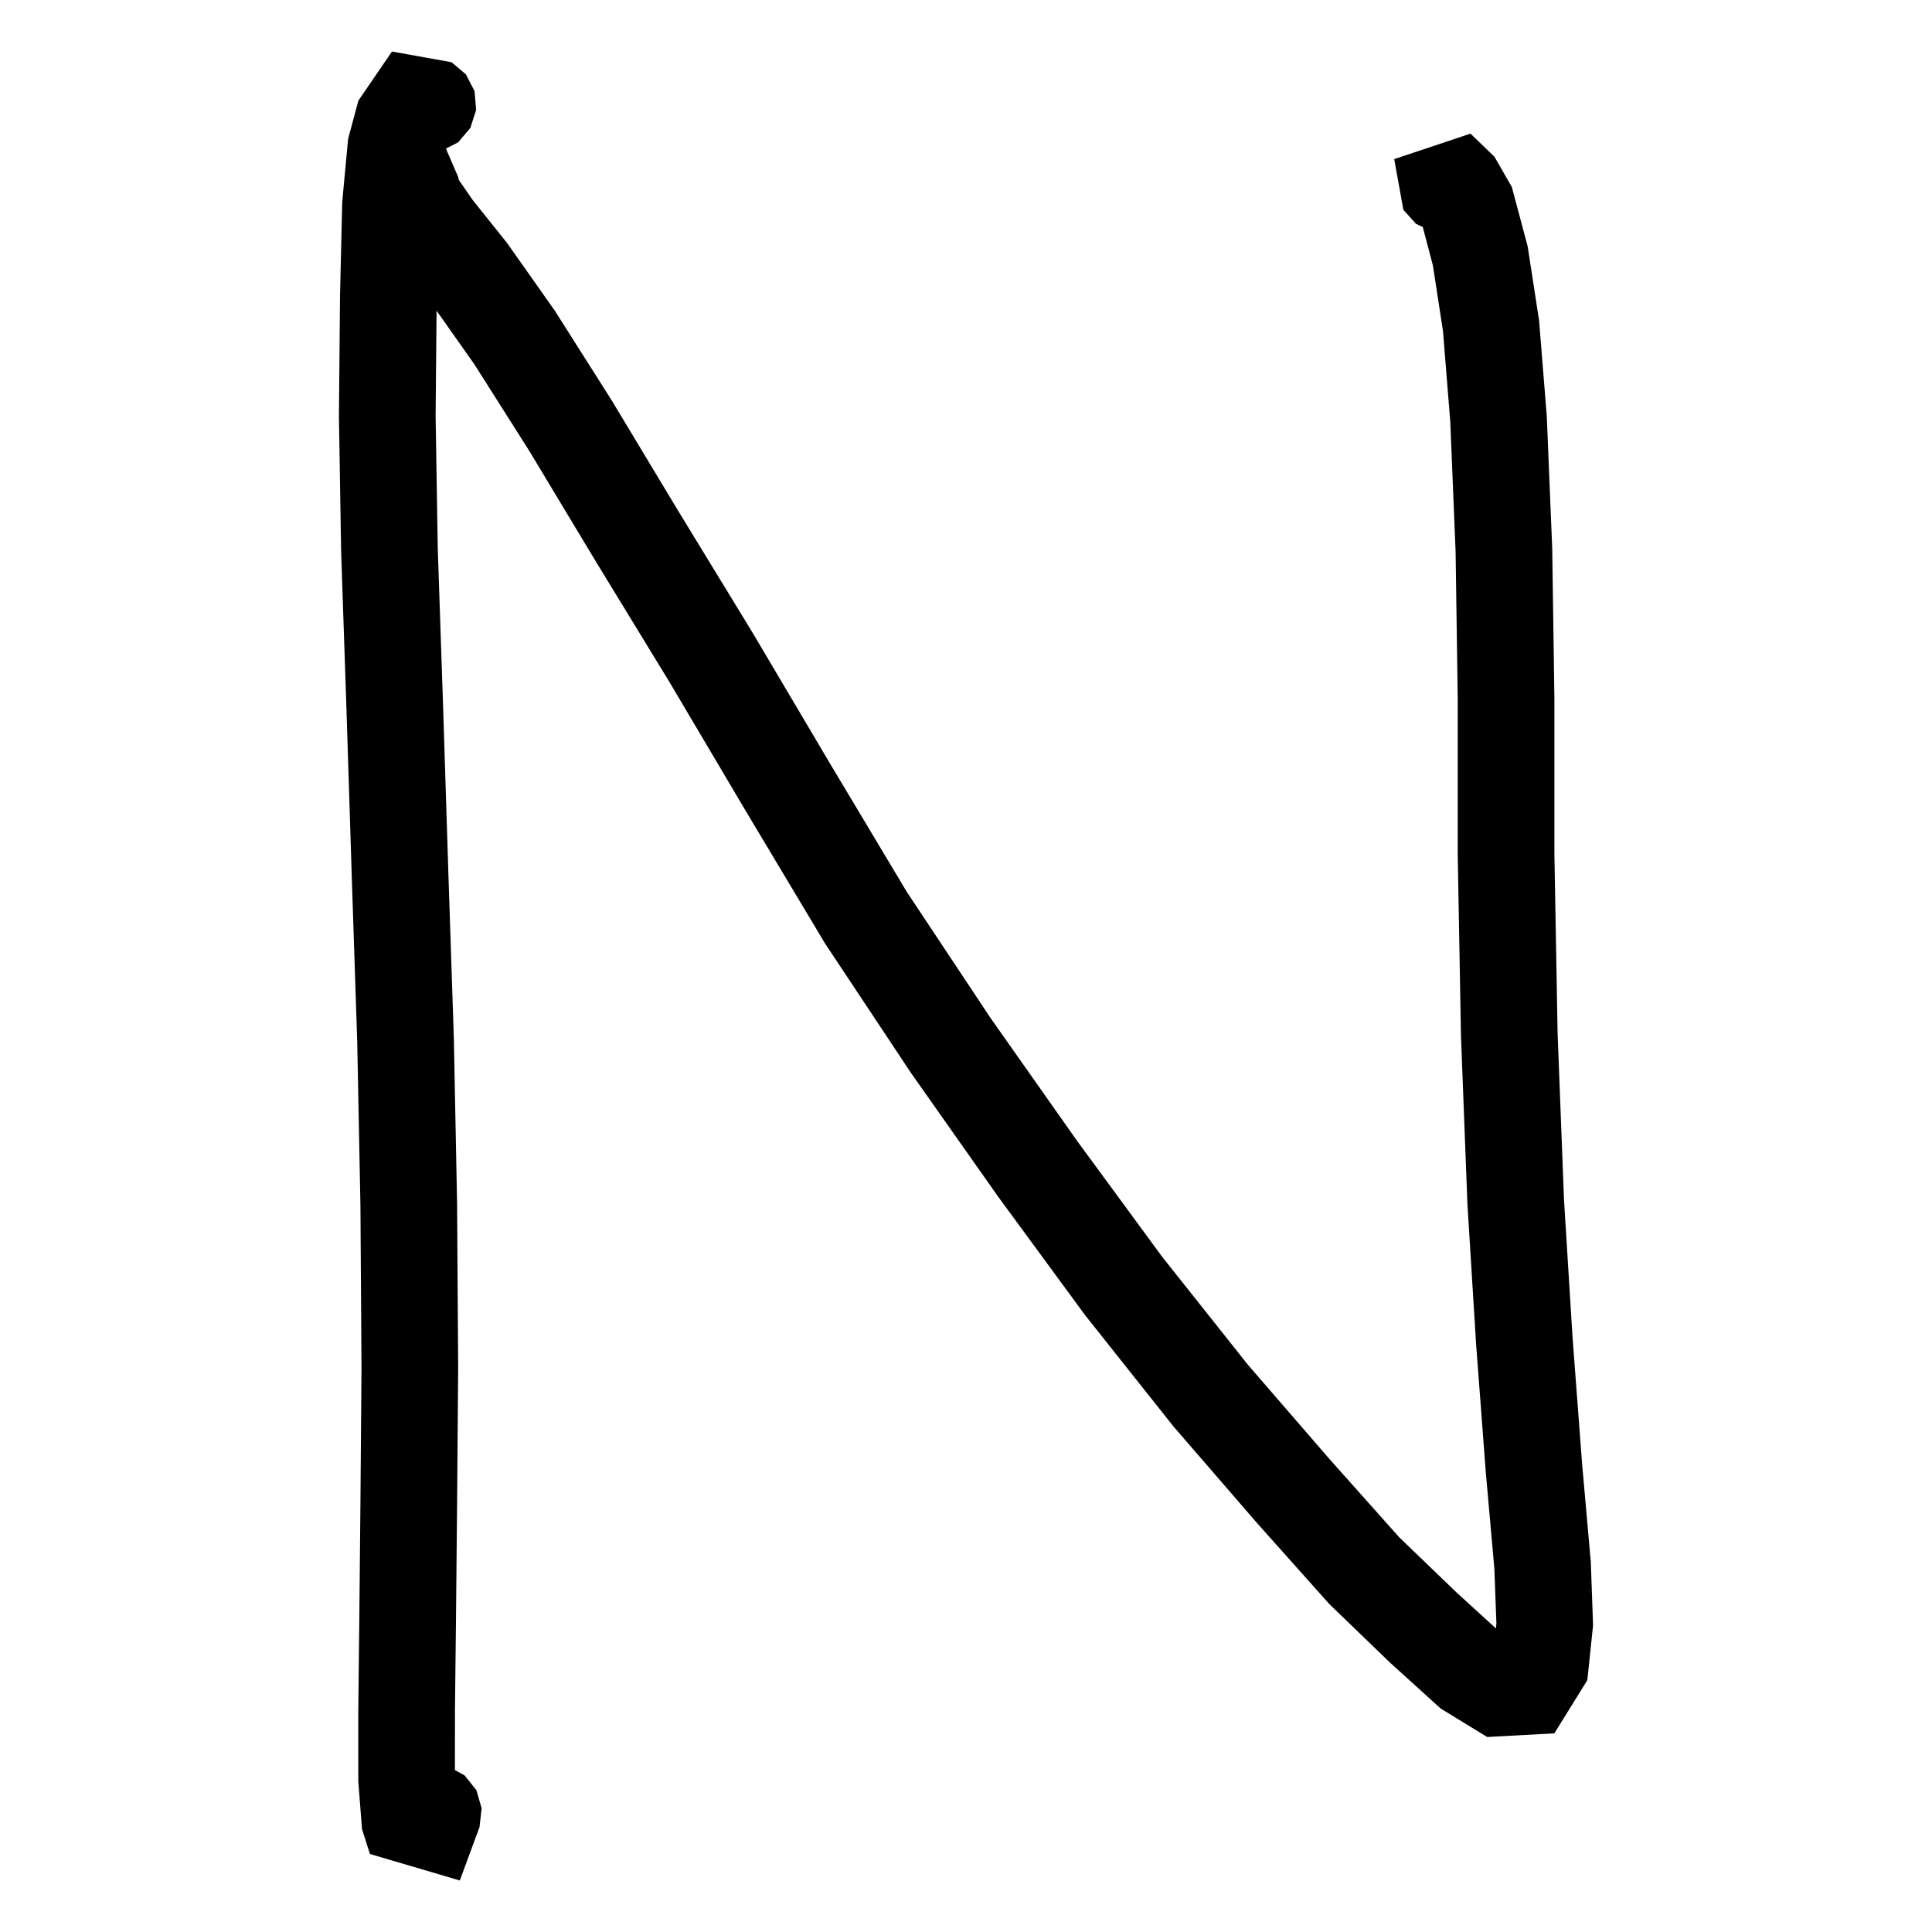
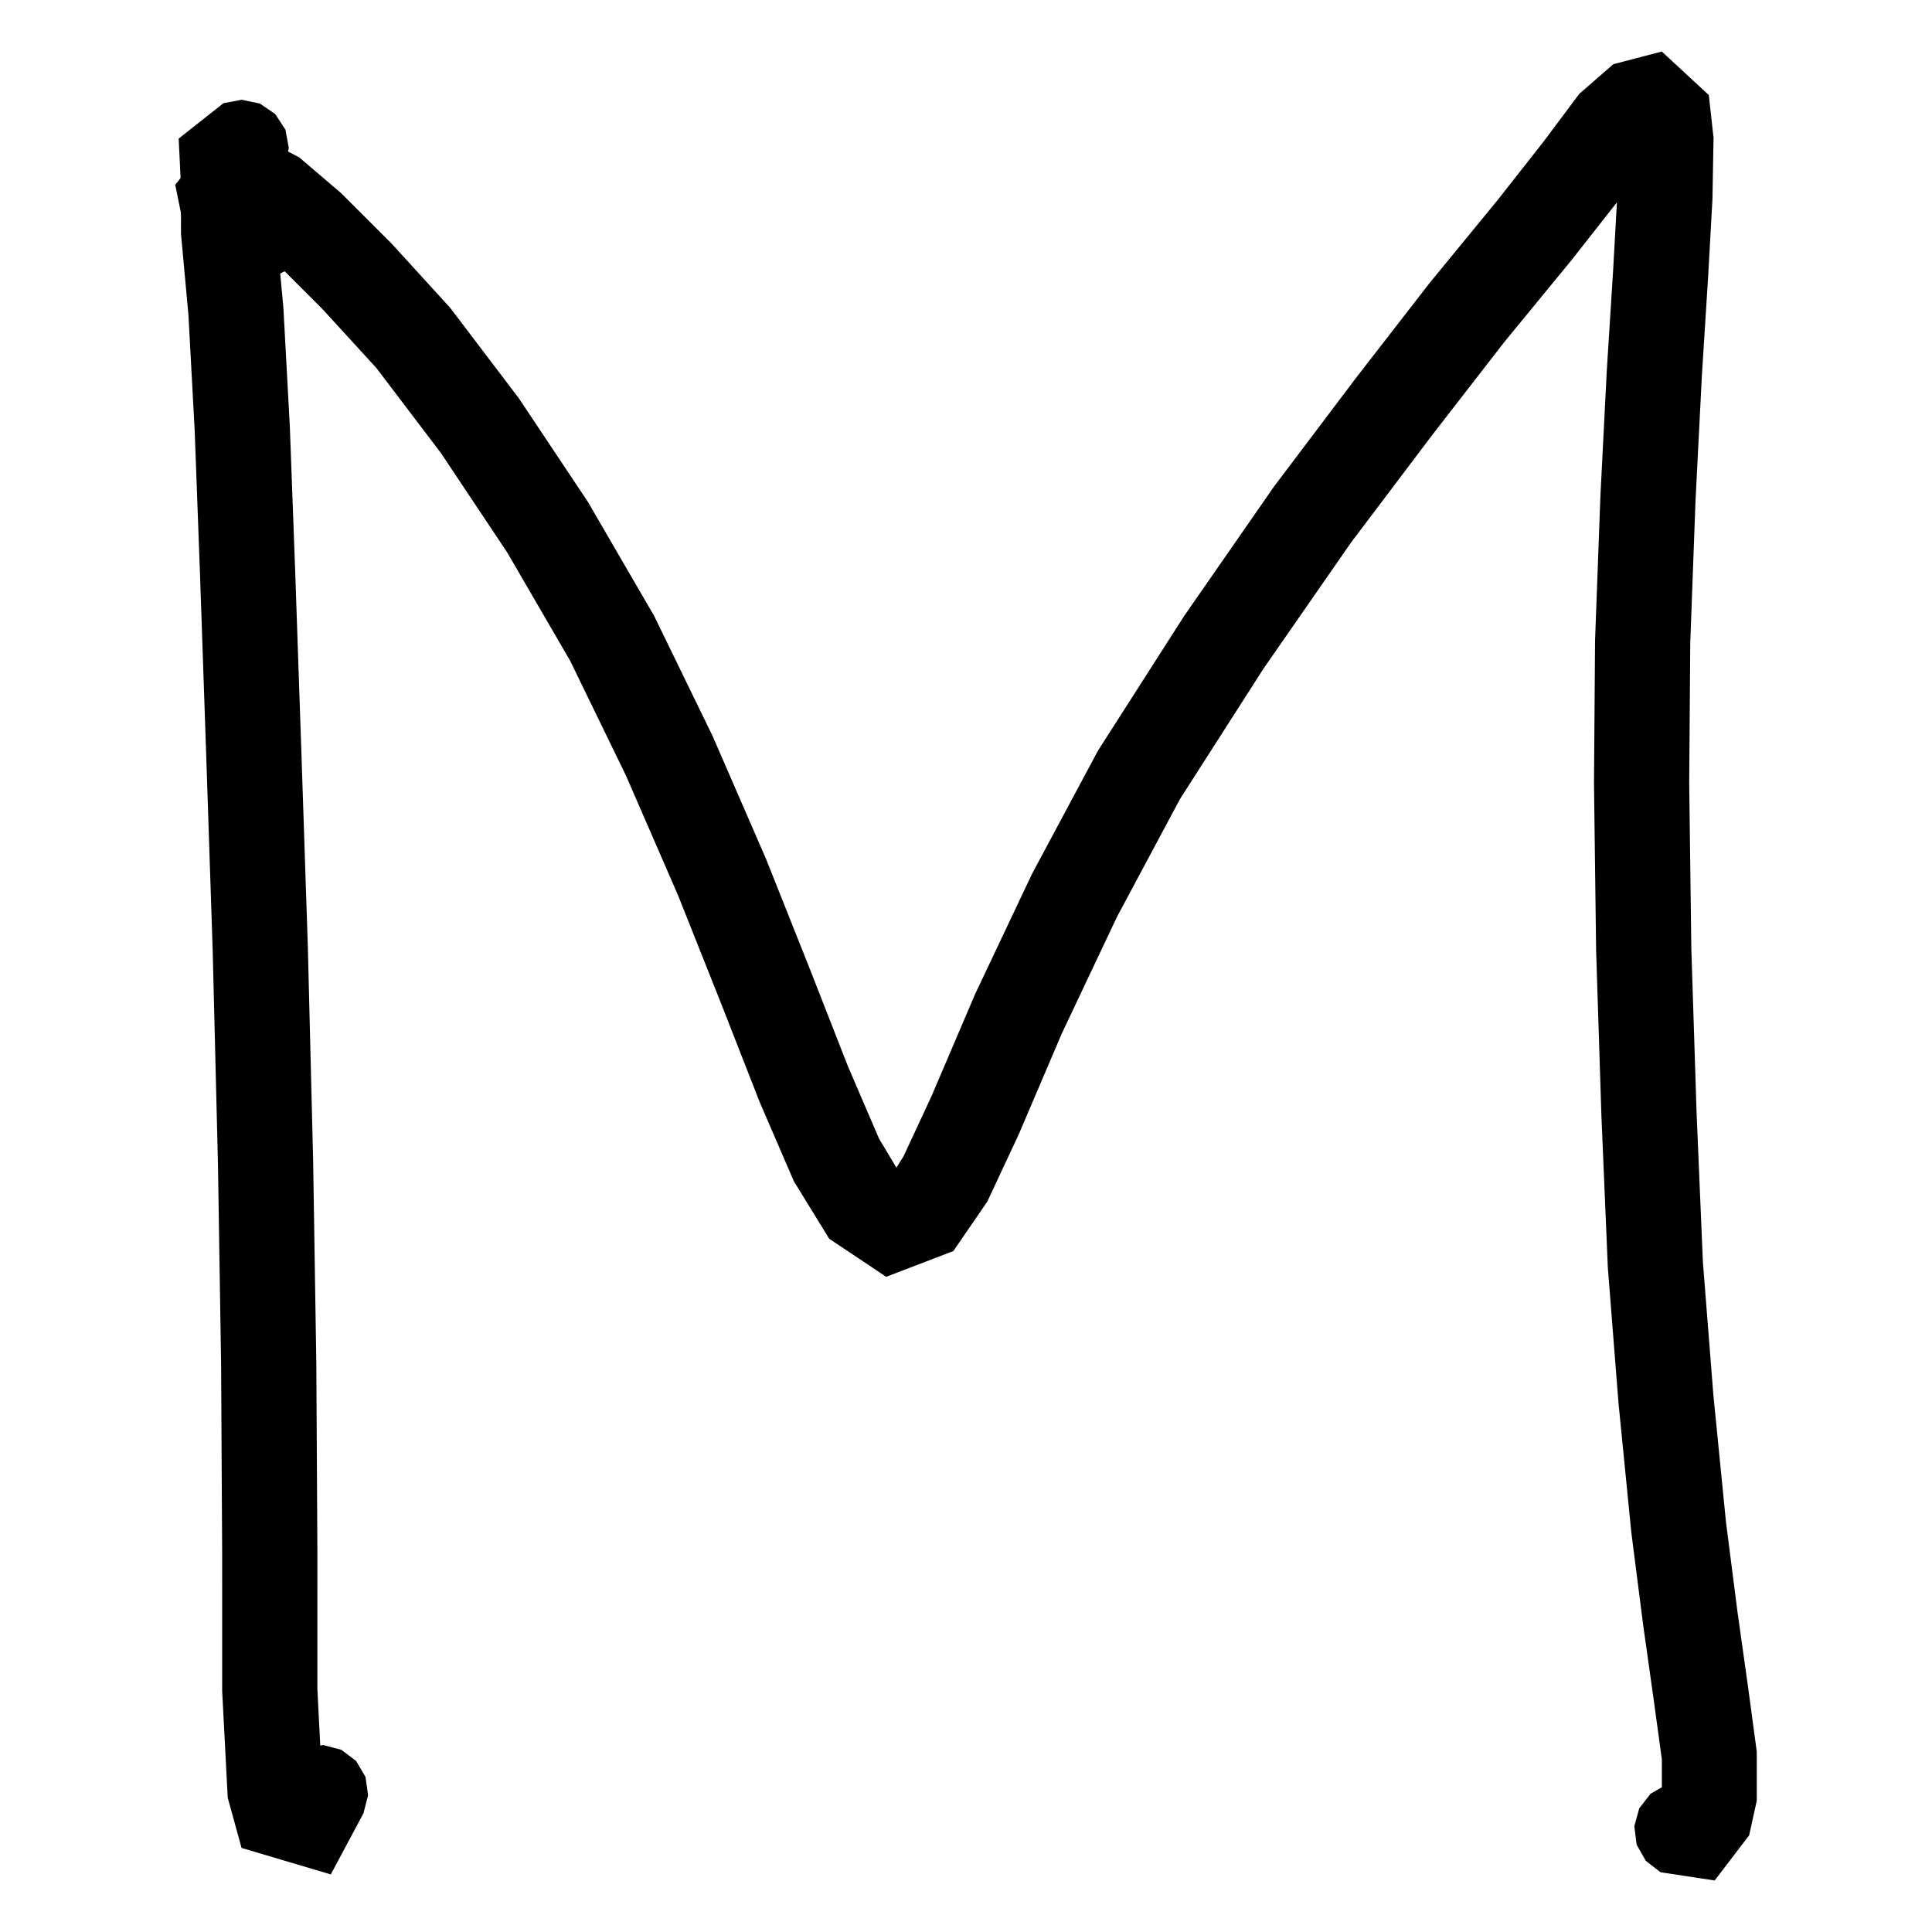
<svg xmlns="http://www.w3.org/2000/svg" viewBox="0 0 300 300" width="300" height="300">
-   <path d="M 70.119 9.662 L 60.866 8 L 55.65 15.623 L 54.055 21.566 L 53.14 31.36 L 52.798 45.964 L 52.63 64.625 L 52.966 85.468 L 53.802 110.205 L 54.636 136.556 L 55.468 161.697 L 55.967 187.117 L 56.133 212.371 L 55.967 233.489 L 55.8 250.822 L 55.633 265.695 L 55.636 276.638 L 56.217 284.044 L 57.441 287.885 L 71.398 292 L 74.461 283.699 L 74.787 280.788 L 73.975 277.975 L 72.148 275.686 L 69.584 274.271 L 66.674 273.944 L 63.86 274.756 L 61.571 276.583 L 60.156 279.147 L 59.326 283.077 L 71.504 282.633 L 71.06 281.804 L 70.641 276.201 L 70.644 265.794 L 70.81 250.978 L 70.977 233.619 L 71.144 212.371 L 70.977 186.92 L 70.475 161.302 L 69.639 136.071 L 68.805 109.715 L 67.973 85.082 L 67.642 64.561 L 67.808 46.193 L 68.133 32.109 L 68.886 23.889 L 69.96 20.158 L 67.078 21.666 L 62.829 22.784 L 65.617 23.679 L 68.536 23.44 L 71.141 22.101 L 73.035 19.868 L 73.931 17.08 L 73.691 14.161 L 72.353 11.556 Z" fill="black" fill-rule="nonzero" />
-   <path d="M 71.15 27.488 L 68.492 21.337 L 54.441 27.249 L 55.518 30.421 L 57.652 34.632 L 61.408 40.088 L 66.713 46.717 L 73.66 56.57 L 82.195 70.031 L 92.508 87.166 L 104.001 105.987 L 115.827 125.974 L 128.104 146.489 L 141.433 166.57 L 155.045 185.895 L 168.516 204.248 L 182.21 221.492 L 195.194 236.502 L 206.41 249.072 L 215.879 258.205 L 223.706 265.297 L 230.929 269.72 L 241.36 269.154 L 246.48 260.893 L 247.37 252.391 L 247.02 242.544 L 245.679 227.441 L 244.185 207.688 L 242.859 186.317 L 241.864 160.457 L 241.366 132.572 L 241.366 108.406 L 241.03 85.24 L 240.187 64.663 L 238.985 49.748 L 237.215 38.256 L 234.756 29.037 L 232.062 24.345 L 228.337 20.749 L 216.492 24.707 L 217.918 32.594 L 219.885 34.763 L 222.533 36.014 L 225.458 36.156 L 228.215 35.168 L 230.384 33.201 L 231.635 30.553 L 231.778 27.628 L 230.79 24.871 L 230.548 29.978 L 221.371 34.047 L 219.648 32.786 L 220.624 34.099 L 222.5 41.225 L 224.067 51.416 L 225.2 65.523 L 226.024 85.644 L 226.355 108.512 L 226.356 132.716 L 226.859 160.874 L 227.865 187.053 L 229.208 208.714 L 230.717 228.658 L 232.044 243.577 L 232.361 252.078 L 231.917 257.252 L 233.033 256.664 L 236.459 255.764 L 233.008 253.515 L 226.157 247.264 L 217.278 238.717 L 206.478 226.602 L 193.776 211.923 L 180.45 195.142 L 167.234 177.134 L 153.825 158.097 L 140.801 138.481 L 128.727 118.298 L 116.868 98.255 L 105.343 79.381 L 94.975 62.156 L 86.163 48.264 L 78.765 37.768 L 73.396 31.053 L 70.48 26.835 L 68.945 23.708 L 69.355 25.545 L 55.526 28.9 L 57.315 33.313 L 58.957 35.738 L 61.401 37.351 L 64.277 37.906 L 67.146 37.318 L 69.571 35.677 L 71.184 33.232 L 71.738 30.357 Z" fill="black" fill-rule="nonzero" />
+   <path d="M 34.709 16.018 L 27.745 21.518 L 28.105 28.945 L 28.102 36.289 L 29.258 48.861 L 30.233 66.915 L 31.052 89.027 L 32.037 117.765 L 33.022 147.465 L 33.842 180.591 L 34.334 211.9 L 34.497 241.088 L 34.499 262.585 L 35.361 279.151 L 37.51 286.948 L 51.366 291.057 L 56.438 281.566 L 57.158 278.773 L 56.755 275.917 L 55.289 273.432 L 52.984 271.698 L 50.191 270.977 L 47.334 271.381 L 44.85 272.847 L 43.115 275.152 L 41.068 280.447 L 50.871 280.614 L 50.063 277.567 L 49.282 262.26 L 49.284 241.04 L 49.119 211.74 L 48.625 180.29 L 47.802 147.041 L 46.815 117.267 L 45.829 88.502 L 45.005 66.255 L 44.009 47.836 L 42.864 35.435 L 42.861 27.993 L 41.688 26.439 L 40.2 29.747 L 42.618 28.174 L 44.25 25.795 L 44.847 22.973 L 44.319 20.137 L 42.746 17.719 L 40.367 16.087 L 37.545 15.49 Z" fill="black" fill-rule="nonzero" />
+   <path d="M 43.844 29.607 L 41.652 28.692 L 42.012 28.191 L 41.97 29.56 L 36.959 35.168 L 35.553 35.267 L 37.841 36.45 L 42.839 40.761 L 50.1 48.024 L 58.453 57.153 L 68.483 70.37 L 78.75 85.769 L 88.524 102.589 L 97.205 120.442 L 105.314 139.093 L 111.996 155.883 L 117.943 171.079 L 123.267 183.418 L 128.758 192.351 L 137.606 198.259 L 148.033 194.265 L 153.303 186.59 L 158.164 176.202 L 164.876 160.484 L 173.447 142.368 L 183.235 124.065 L 196.163 103.873 L 209.806 84.22 L 222.336 67.625 L 233.582 53.118 L 244.07 40.337 L 251.407 30.999 L 256.369 24.295 L 258.642 22.323 L 256.044 22.651 L 251.043 18.521 L 251.295 21.742 L 251.134 30.314 L 250.484 41.992 L 249.497 57.626 L 248.507 77.107 L 247.68 99.443 L 247.514 121.649 L 247.844 147.583 L 248.669 173.32 L 249.663 196.816 L 251.322 217.895 L 253.309 237.938 L 255.137 252.231 L 256.784 263.929 L 258.053 273.21 L 258.053 278.412 L 257.593 280.274 L 260.429 278.409 L 264.457 277.497 L 261.674 276.735 L 258.812 277.095 L 256.306 278.524 L 254.538 280.803 L 253.776 283.585 L 254.137 286.447 L 255.565 288.953 L 257.844 290.722 L 266.253 292 L 271.608 284.987 L 272.79 279.62 L 272.791 272.007 L 271.431 261.901 L 269.793 250.27 L 268.005 236.305 L 266.05 216.589 L 264.423 195.938 L 263.445 172.774 L 262.627 147.252 L 262.3 121.598 L 262.463 99.773 L 263.279 77.749 L 264.26 58.458 L 265.244 42.876 L 265.909 30.896 L 266.077 21.395 L 265.343 14.758 L 258.042 8 L 250.515 9.97 L 245.23 14.571 L 239.678 21.995 L 232.557 31.058 L 222.016 43.907 L 210.589 58.645 L 197.818 75.565 L 183.86 95.671 L 170.5 116.552 L 160.245 135.709 L 151.401 154.394 L 144.641 170.221 L 140.301 179.548 L 137.685 183.702 L 139.897 183.651 L 140.202 182.987 L 136.493 176.805 L 131.631 165.486 L 125.749 150.452 L 118.959 133.397 L 110.638 114.261 L 101.576 95.641 L 91.306 77.96 L 80.543 61.814 L 69.872 47.759 L 60.81 37.829 L 52.956 29.978 L 46.454 24.431 L 40.527 21.342 L 33.535 20.784 L 27.209 28.692 L 28.154 33.347 L 31.032 38.98 L 36.508 42.445 L 39.243 43.361 L 42.121 43.159 L 44.703 41.872 L 46.595 39.694 L 47.51 36.959 L 47.308 34.081 L 46.021 31.5 Z" fill="black" fill-rule="nonzero" />
</svg>
